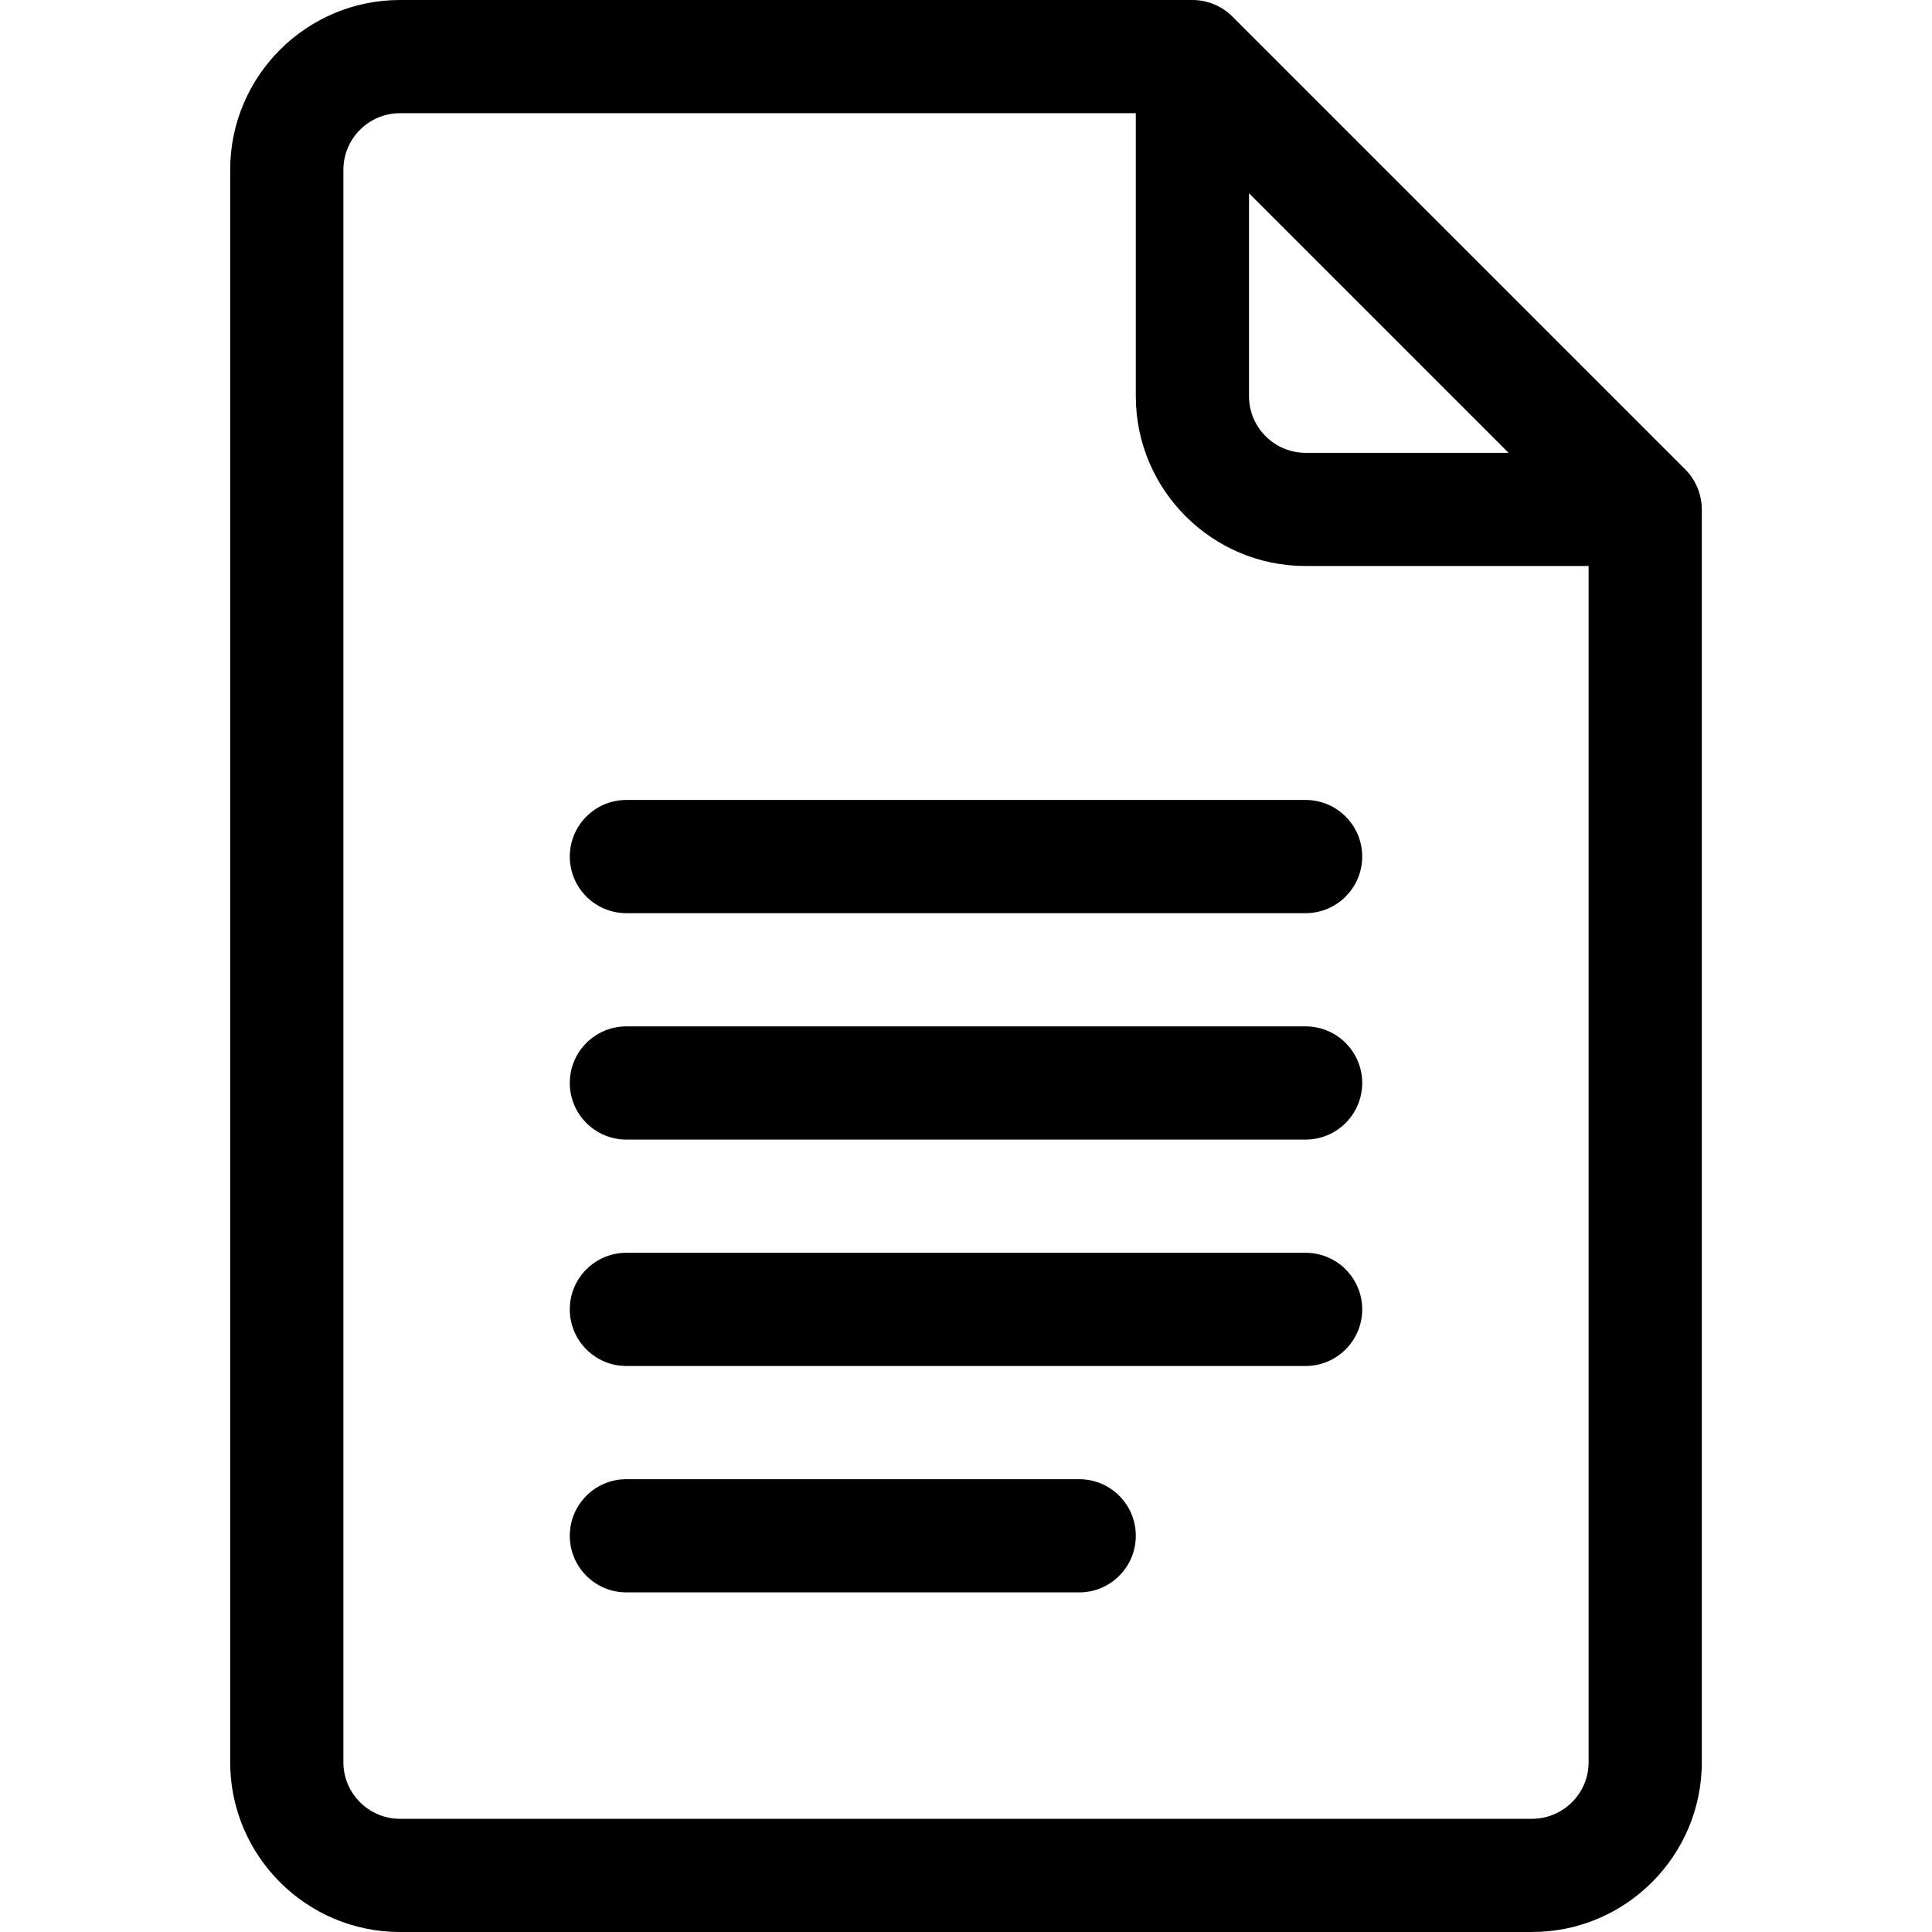
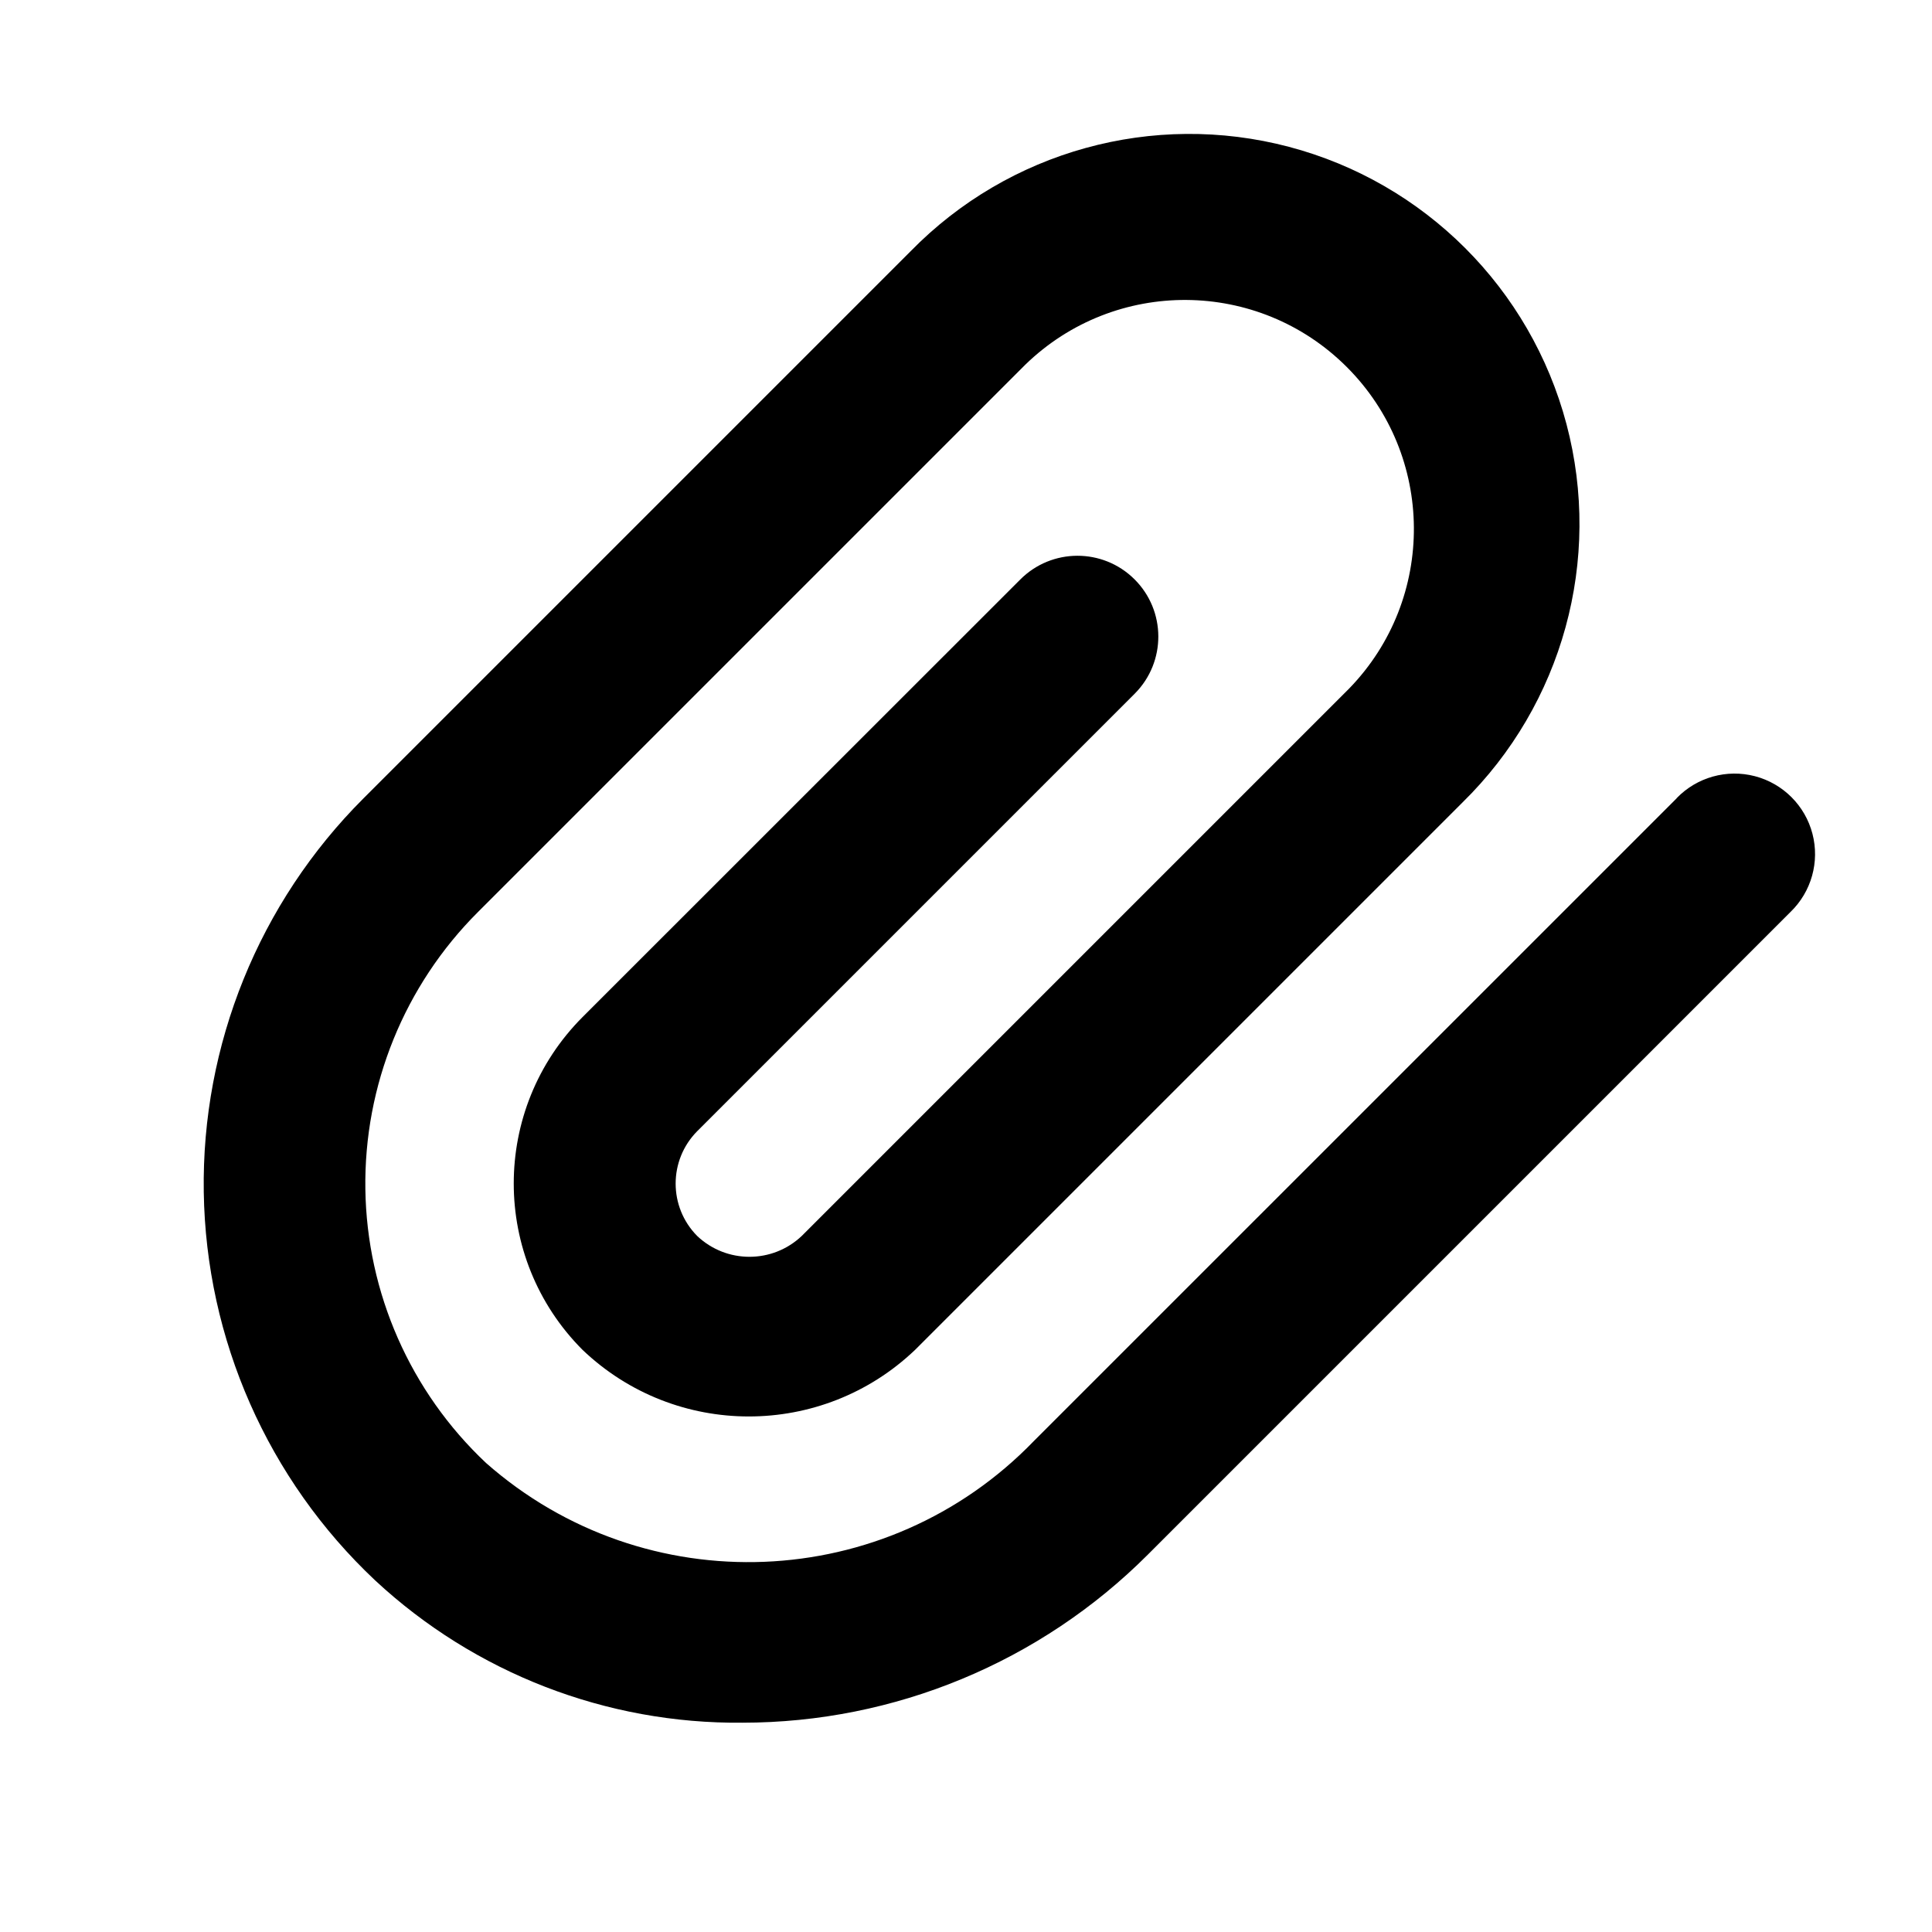
- <svg xmlns="http://www.w3.org/2000/svg" version="1.1" width="512" height="512" x="0" y="0" viewBox="0 0 512 512" style="enable-background:new 0 0 512 512" xml:space="preserve" class="">
+ <svg xmlns="http://www.w3.org/2000/svg" version="1.1" width="512" height="512" x="0" y="0" viewBox="0 0 24 24" style="enable-background:new 0 0 512 512" xml:space="preserve" class="">
  <g>
-     <path d="M446.605 124.392 326.608 4.395A15.02 15.02 0 0 0 316 0H106C81.187 0 61 20.187 61 45v422c0 24.813 20.187 45 45 45h300c24.813 0 45-20.187 45-45V135c0-4.09-1.717-7.931-4.395-10.608zM331 51.213 399.787 120H346c-8.271 0-15-6.729-15-15zM406 482H106c-8.271 0-15-6.729-15-15V45c0-8.271 6.729-15 15-15h195v75c0 24.813 20.187 45 45 45h75v317c0 8.271-6.729 15-15 15z" fill="#000000" opacity="1" data-original="#000000" class="" />
-     <path d="M346 212H166c-8.284 0-15 6.716-15 15s6.716 15 15 15h180c8.284 0 15-6.716 15-15s-6.716-15-15-15zM346 272H166c-8.284 0-15 6.716-15 15s6.716 15 15 15h180c8.284 0 15-6.716 15-15s-6.716-15-15-15zM346 332H166c-8.284 0-15 6.716-15 15s6.716 15 15 15h180c8.284 0 15-6.716 15-15s-6.716-15-15-15zM286 392H166c-8.284 0-15 6.716-15 15s6.716 15 15 15h120c8.284 0 15-6.716 15-15s-6.716-15-15-15z" fill="#000000" opacity="1" data-original="#000000" class="" />
+     <path d="M20.828 9.917 12.844 17.9a4.93 4.93 0 0 1-6.807.273 4.766 4.766 0 0 1-.1-6.843l6.8-6.8a2.845 2.845 0 0 1 4.023 4.023l-6.8 6.8a.944.944 0 0 1-1.3 0 .925.925 0 0 1 0-1.3l5.437-5.437A1 1 0 0 0 12.673 7.2l-5.437 5.435a2.927 2.927 0 0 0 0 4.133 2.992 2.992 0 0 0 4.132 0l6.8-6.8a4.845 4.845 0 1 0-6.855-6.848l-6.8 6.8a6.765 6.765 0 0 0 .148 9.713A6.607 6.607 0 0 0 9.223 21.4a7.122 7.122 0 0 0 5.035-2.087l7.984-7.984a1 1 0 1 0-1.414-1.414z" fill="#000000" opacity="1" data-original="#000000" class="" />
  </g>
</svg>
